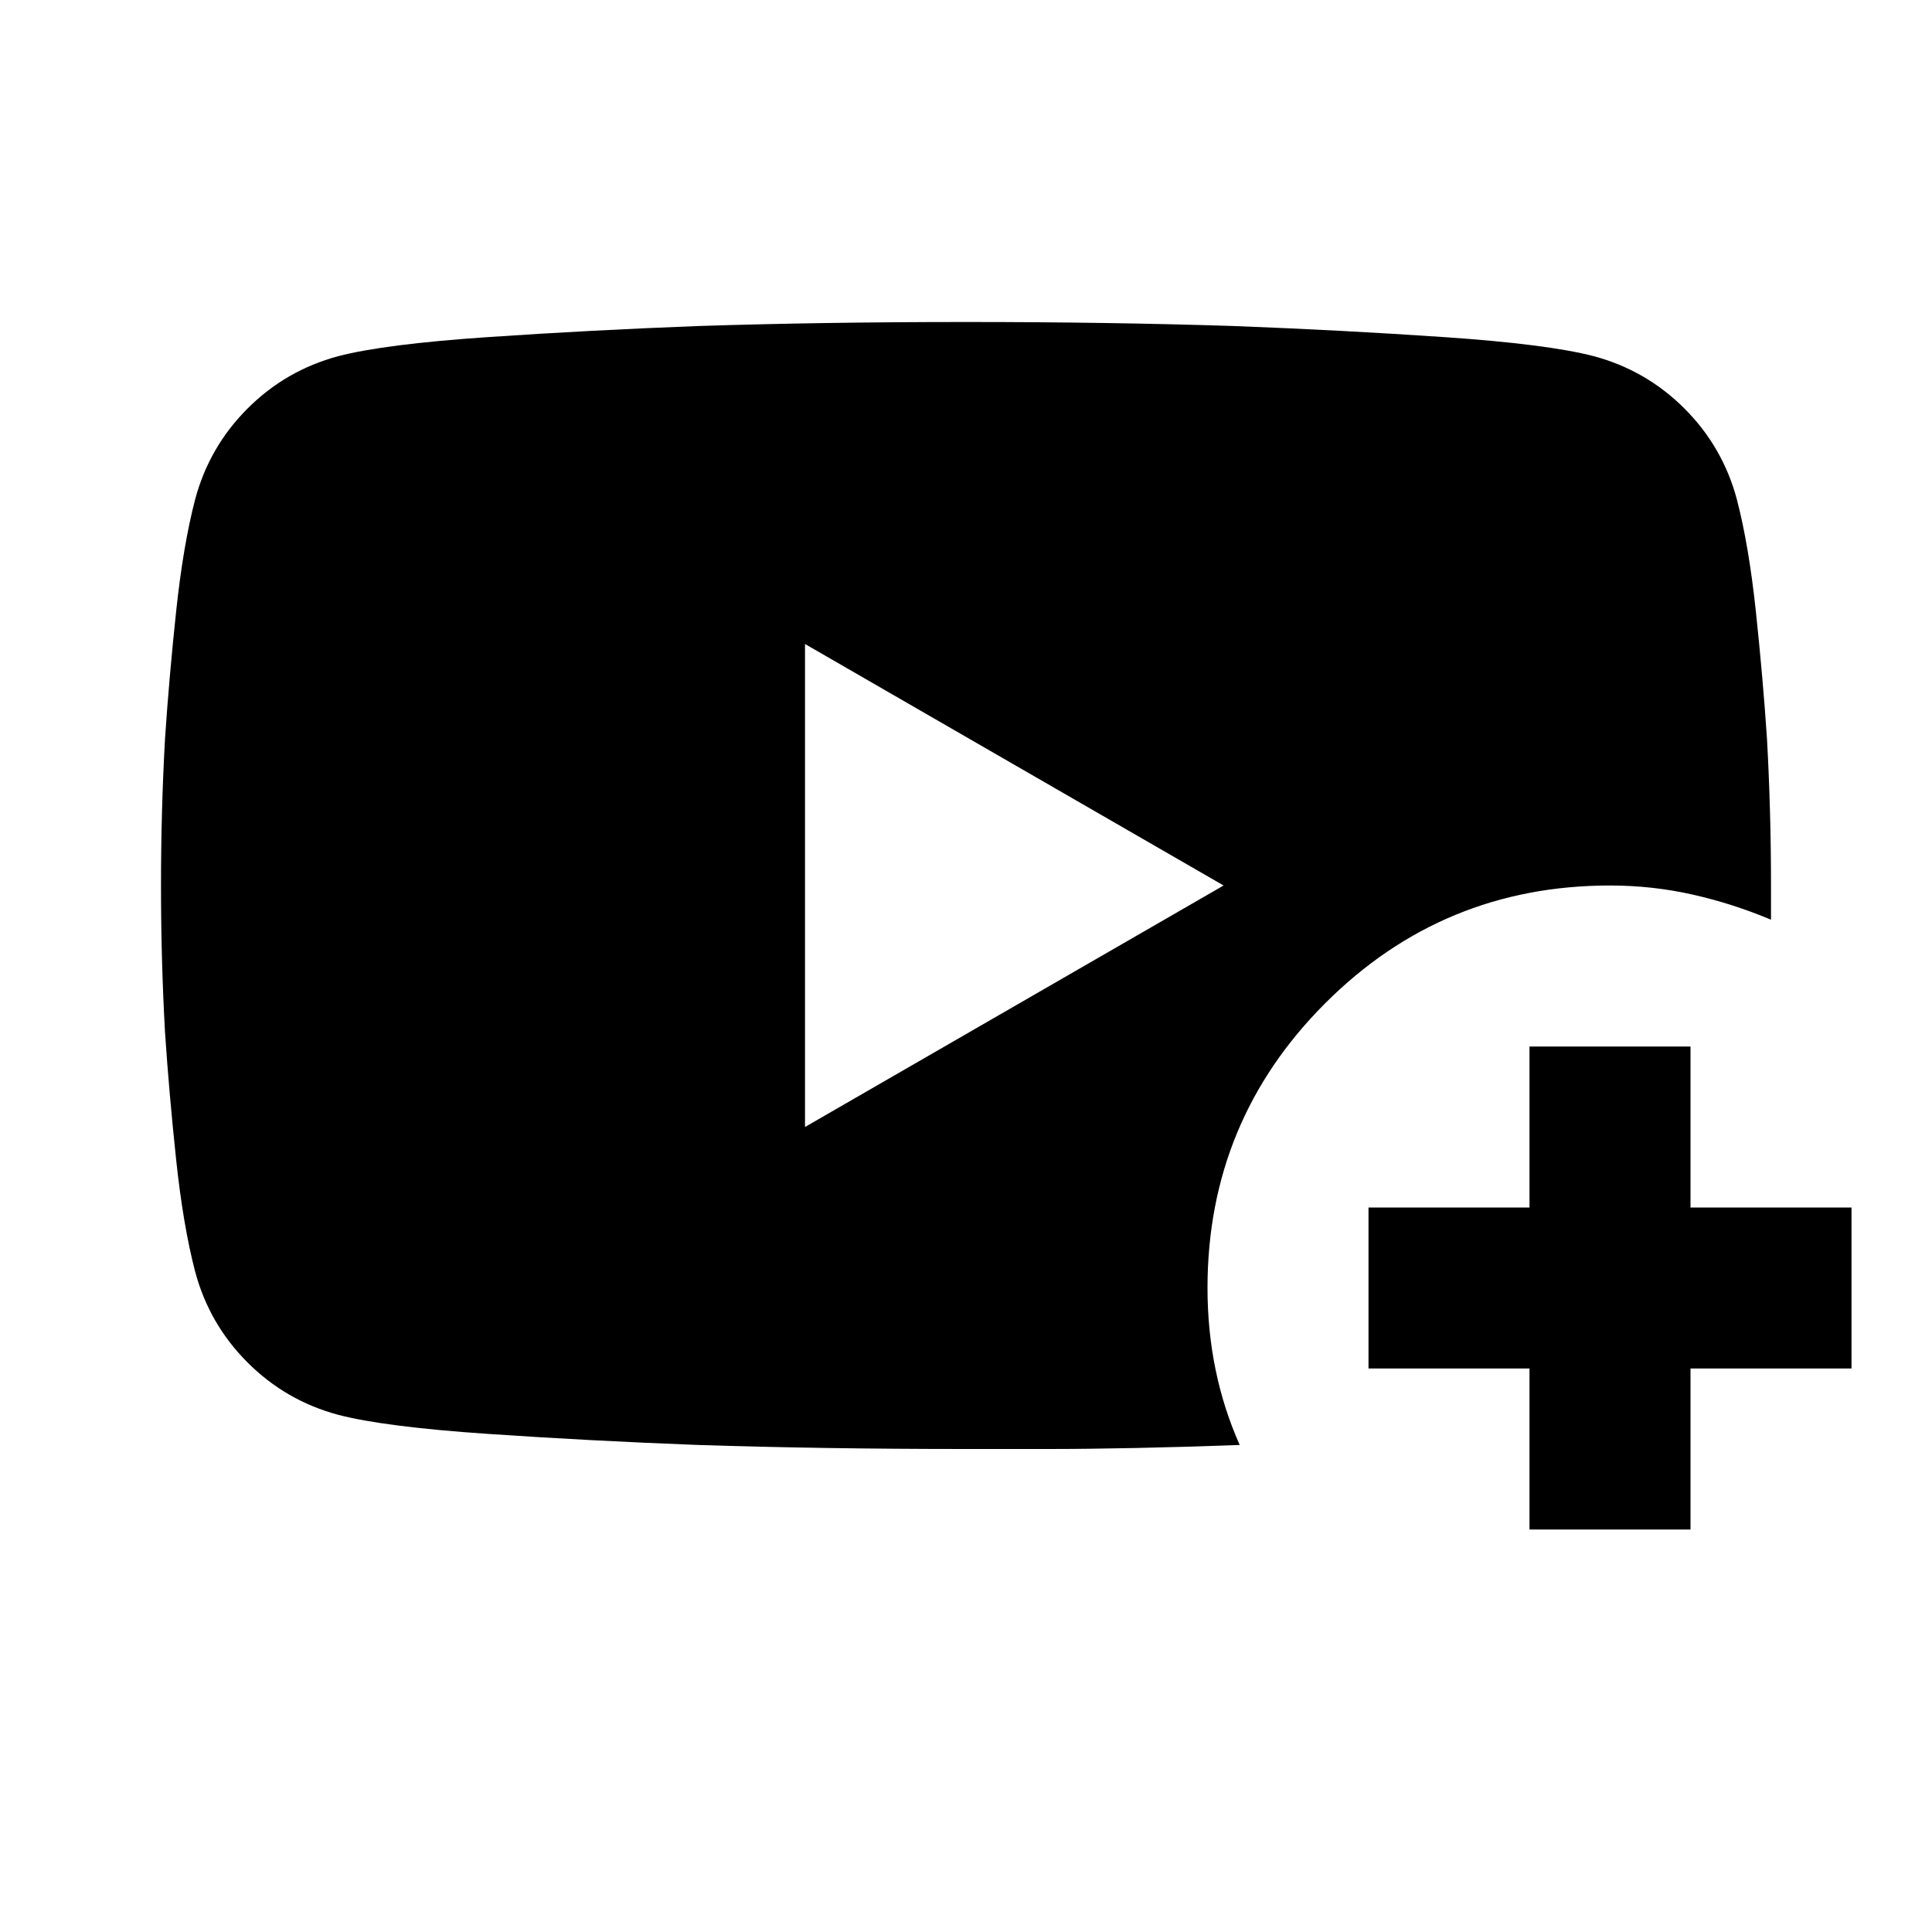
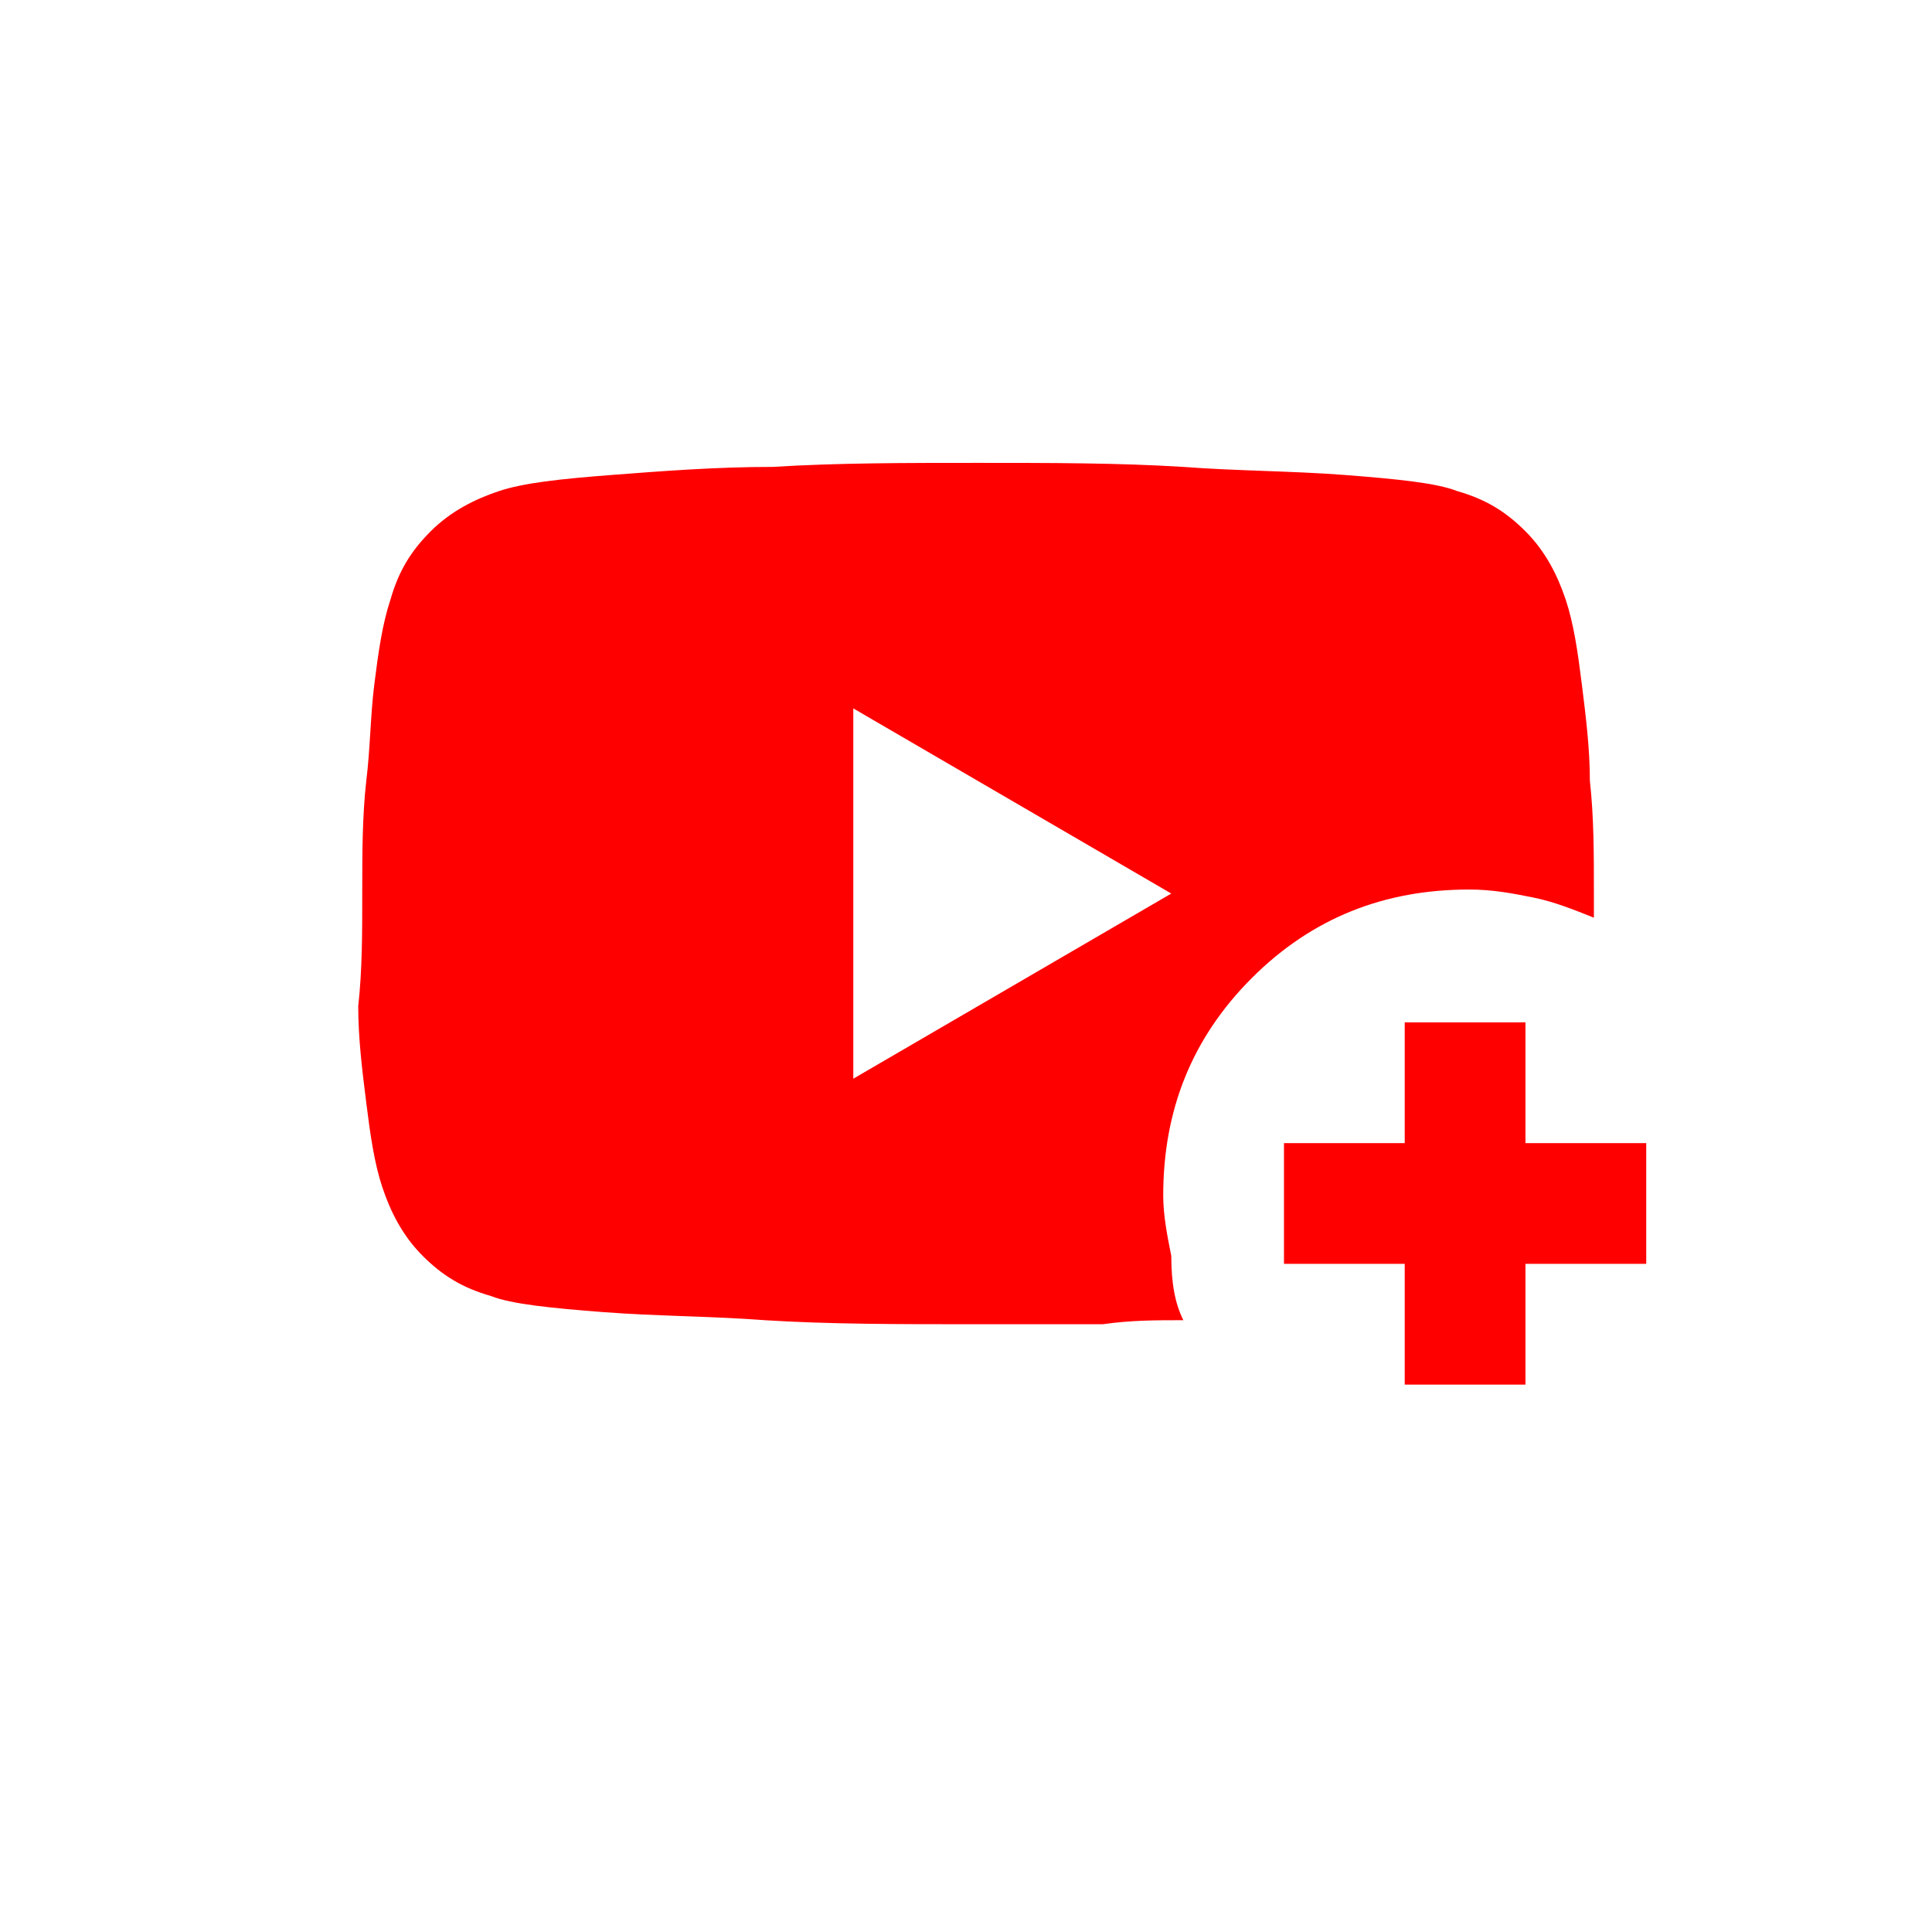
- <svg xmlns="http://www.w3.org/2000/svg" height="48" width="48">
-   <path d="M30.8 35.9q-1.35.05-2.575.075Q27 36 26.05 36H24q-3.55 0-6.65-.1-2.65-.1-5.225-.275Q9.55 35.45 8.4 35.15q-1.3-.35-2.25-1.3-.95-.95-1.3-2.25-.3-1.15-.475-2.8T4.1 25.65Q4 23.85 4 22q0-1.85.1-3.65.1-1.5.275-3.15.175-1.65.475-2.8.35-1.3 1.3-2.25.95-.95 2.25-1.3 1.15-.3 3.725-.475T17.35 8.1Q20.45 8 24 8q3.55 0 6.65.1 2.65.1 5.225.275 2.575.175 3.725.475 1.3.35 2.25 1.3.95.95 1.3 2.25.3 1.15.475 2.8t.275 3.15q.1 1.8.1 3.65v.85q-.95-.4-1.95-.625Q41.05 22 40 22q-4.15 0-7.075 2.925T30 32q0 1.05.2 2.025.2.975.6 1.875ZM20 28l10.4-6L20 16Zm18 10v-4h-4v-4h4v-4h4v4h4v4h-4v4Z" />
+ <svg xmlns="http://www.w3.org/2000/svg" version="1.1" id="Layer_1" x="0px" y="0px" viewBox="0 0 48 48" style="enable-background:new 0 0 48 48;" xml:space="preserve">
+   <style type="text/css">
+ 	.st0{fill:#FF0000;}
+ </style>
+   <path class="st0" d="M29.4,32.8c-0.7,0-1.3,0-2,0.1c-0.6,0-1.2,0-1.7,0h-1.6c-1.8,0-3.5,0-5.1-0.1c-1.3-0.1-2.7-0.1-4-0.2  s-2.3-0.2-2.8-0.4c-0.7-0.2-1.2-0.5-1.7-1c-0.5-0.5-0.8-1.1-1-1.7c-0.2-0.6-0.3-1.3-0.4-2.1c-0.1-0.8-0.2-1.6-0.2-2.4  C9,24.1,9,23.2,9,22.2s0-1.9,0.1-2.8c0.1-0.8,0.1-1.6,0.2-2.4s0.2-1.5,0.4-2.1c0.2-0.7,0.5-1.2,1-1.7c0.5-0.5,1.1-0.8,1.7-1  c0.6-0.2,1.5-0.3,2.8-0.4c1.3-0.1,2.6-0.2,4-0.2c1.6-0.1,3.3-0.1,5.1-0.1c1.8,0,3.5,0,5.1,0.1c1.3,0.1,2.7,0.1,4,0.2  c1.3,0.1,2.3,0.2,2.8,0.4c0.7,0.2,1.2,0.5,1.7,1c0.5,0.5,0.8,1.1,1,1.7c0.2,0.6,0.3,1.3,0.4,2.1c0.1,0.8,0.2,1.6,0.2,2.4  c0.1,0.9,0.1,1.8,0.1,2.8v0.6c-0.5-0.2-1-0.4-1.5-0.5c-0.5-0.1-1-0.2-1.6-0.2c-2.1,0-3.9,0.7-5.4,2.2c-1.5,1.5-2.2,3.3-2.2,5.4  c0,0.5,0.1,1,0.2,1.5C29.1,31.9,29.2,32.4,29.4,32.8z M21.2,26.8l7.9-4.6l-7.9-4.6V26.8z M34.9,34.4v-3h-3v-3h3v-3h3v3h3v3h-3v3  H34.9z" />
</svg>
